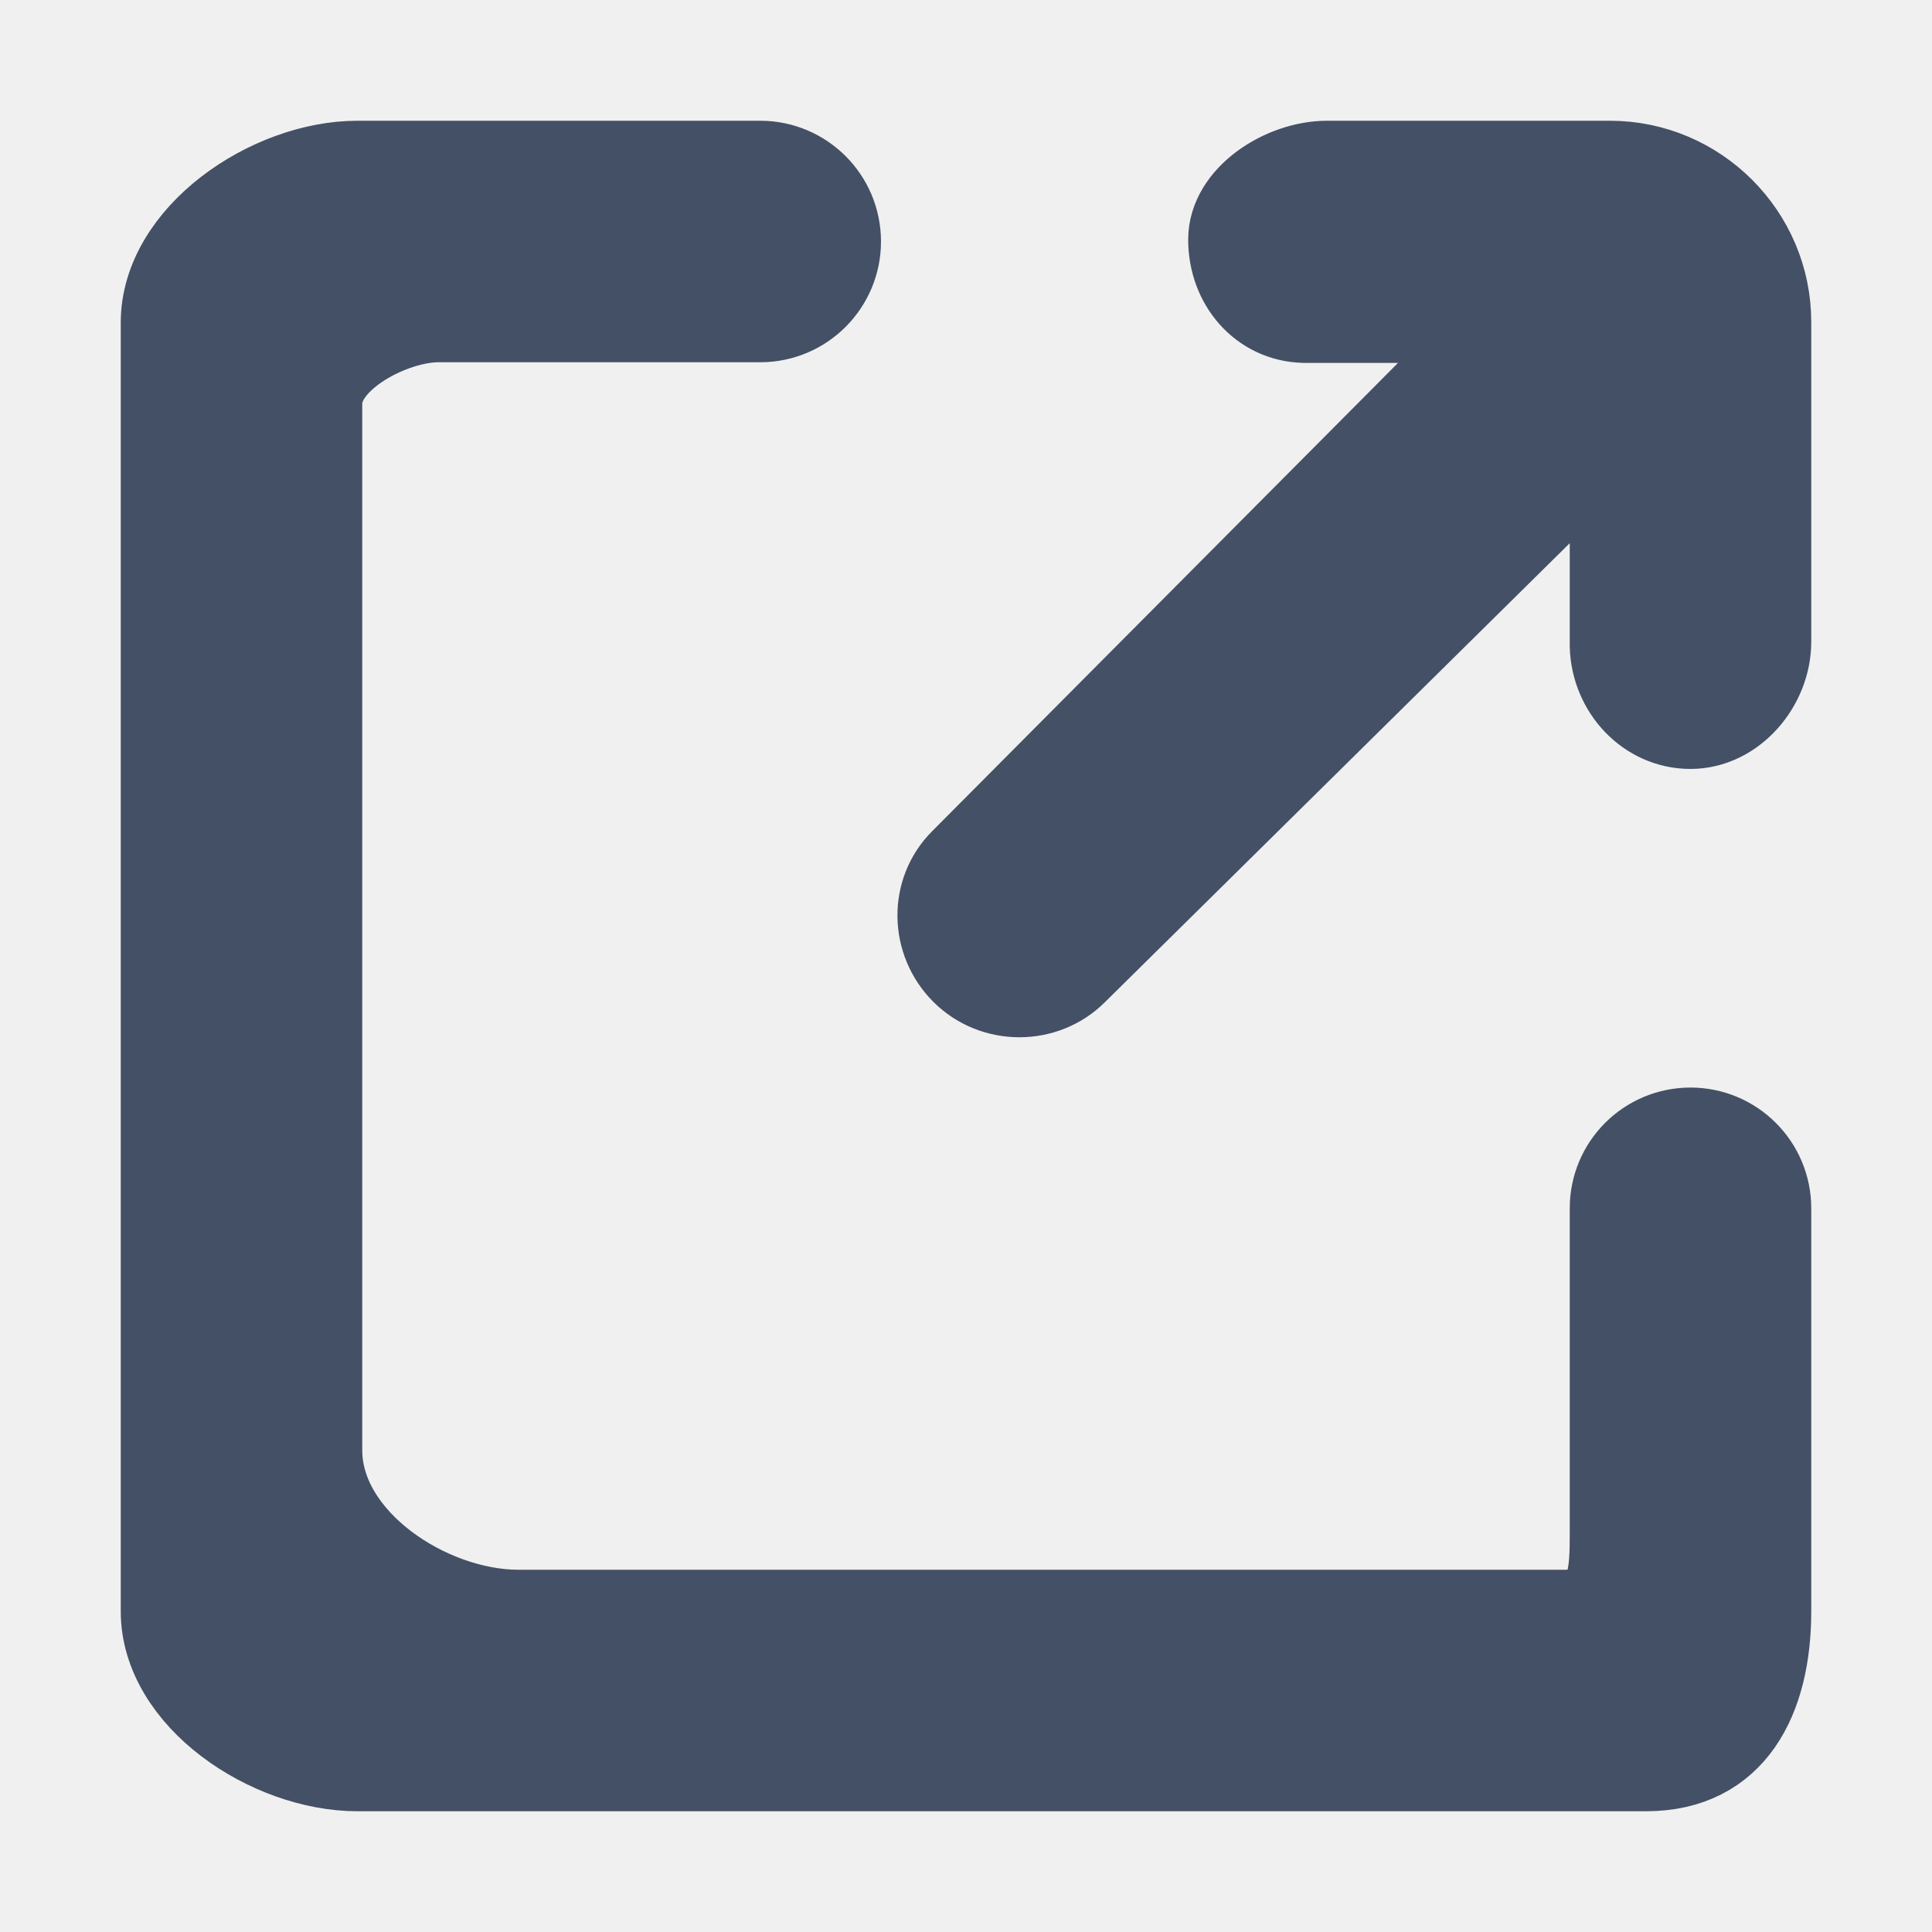
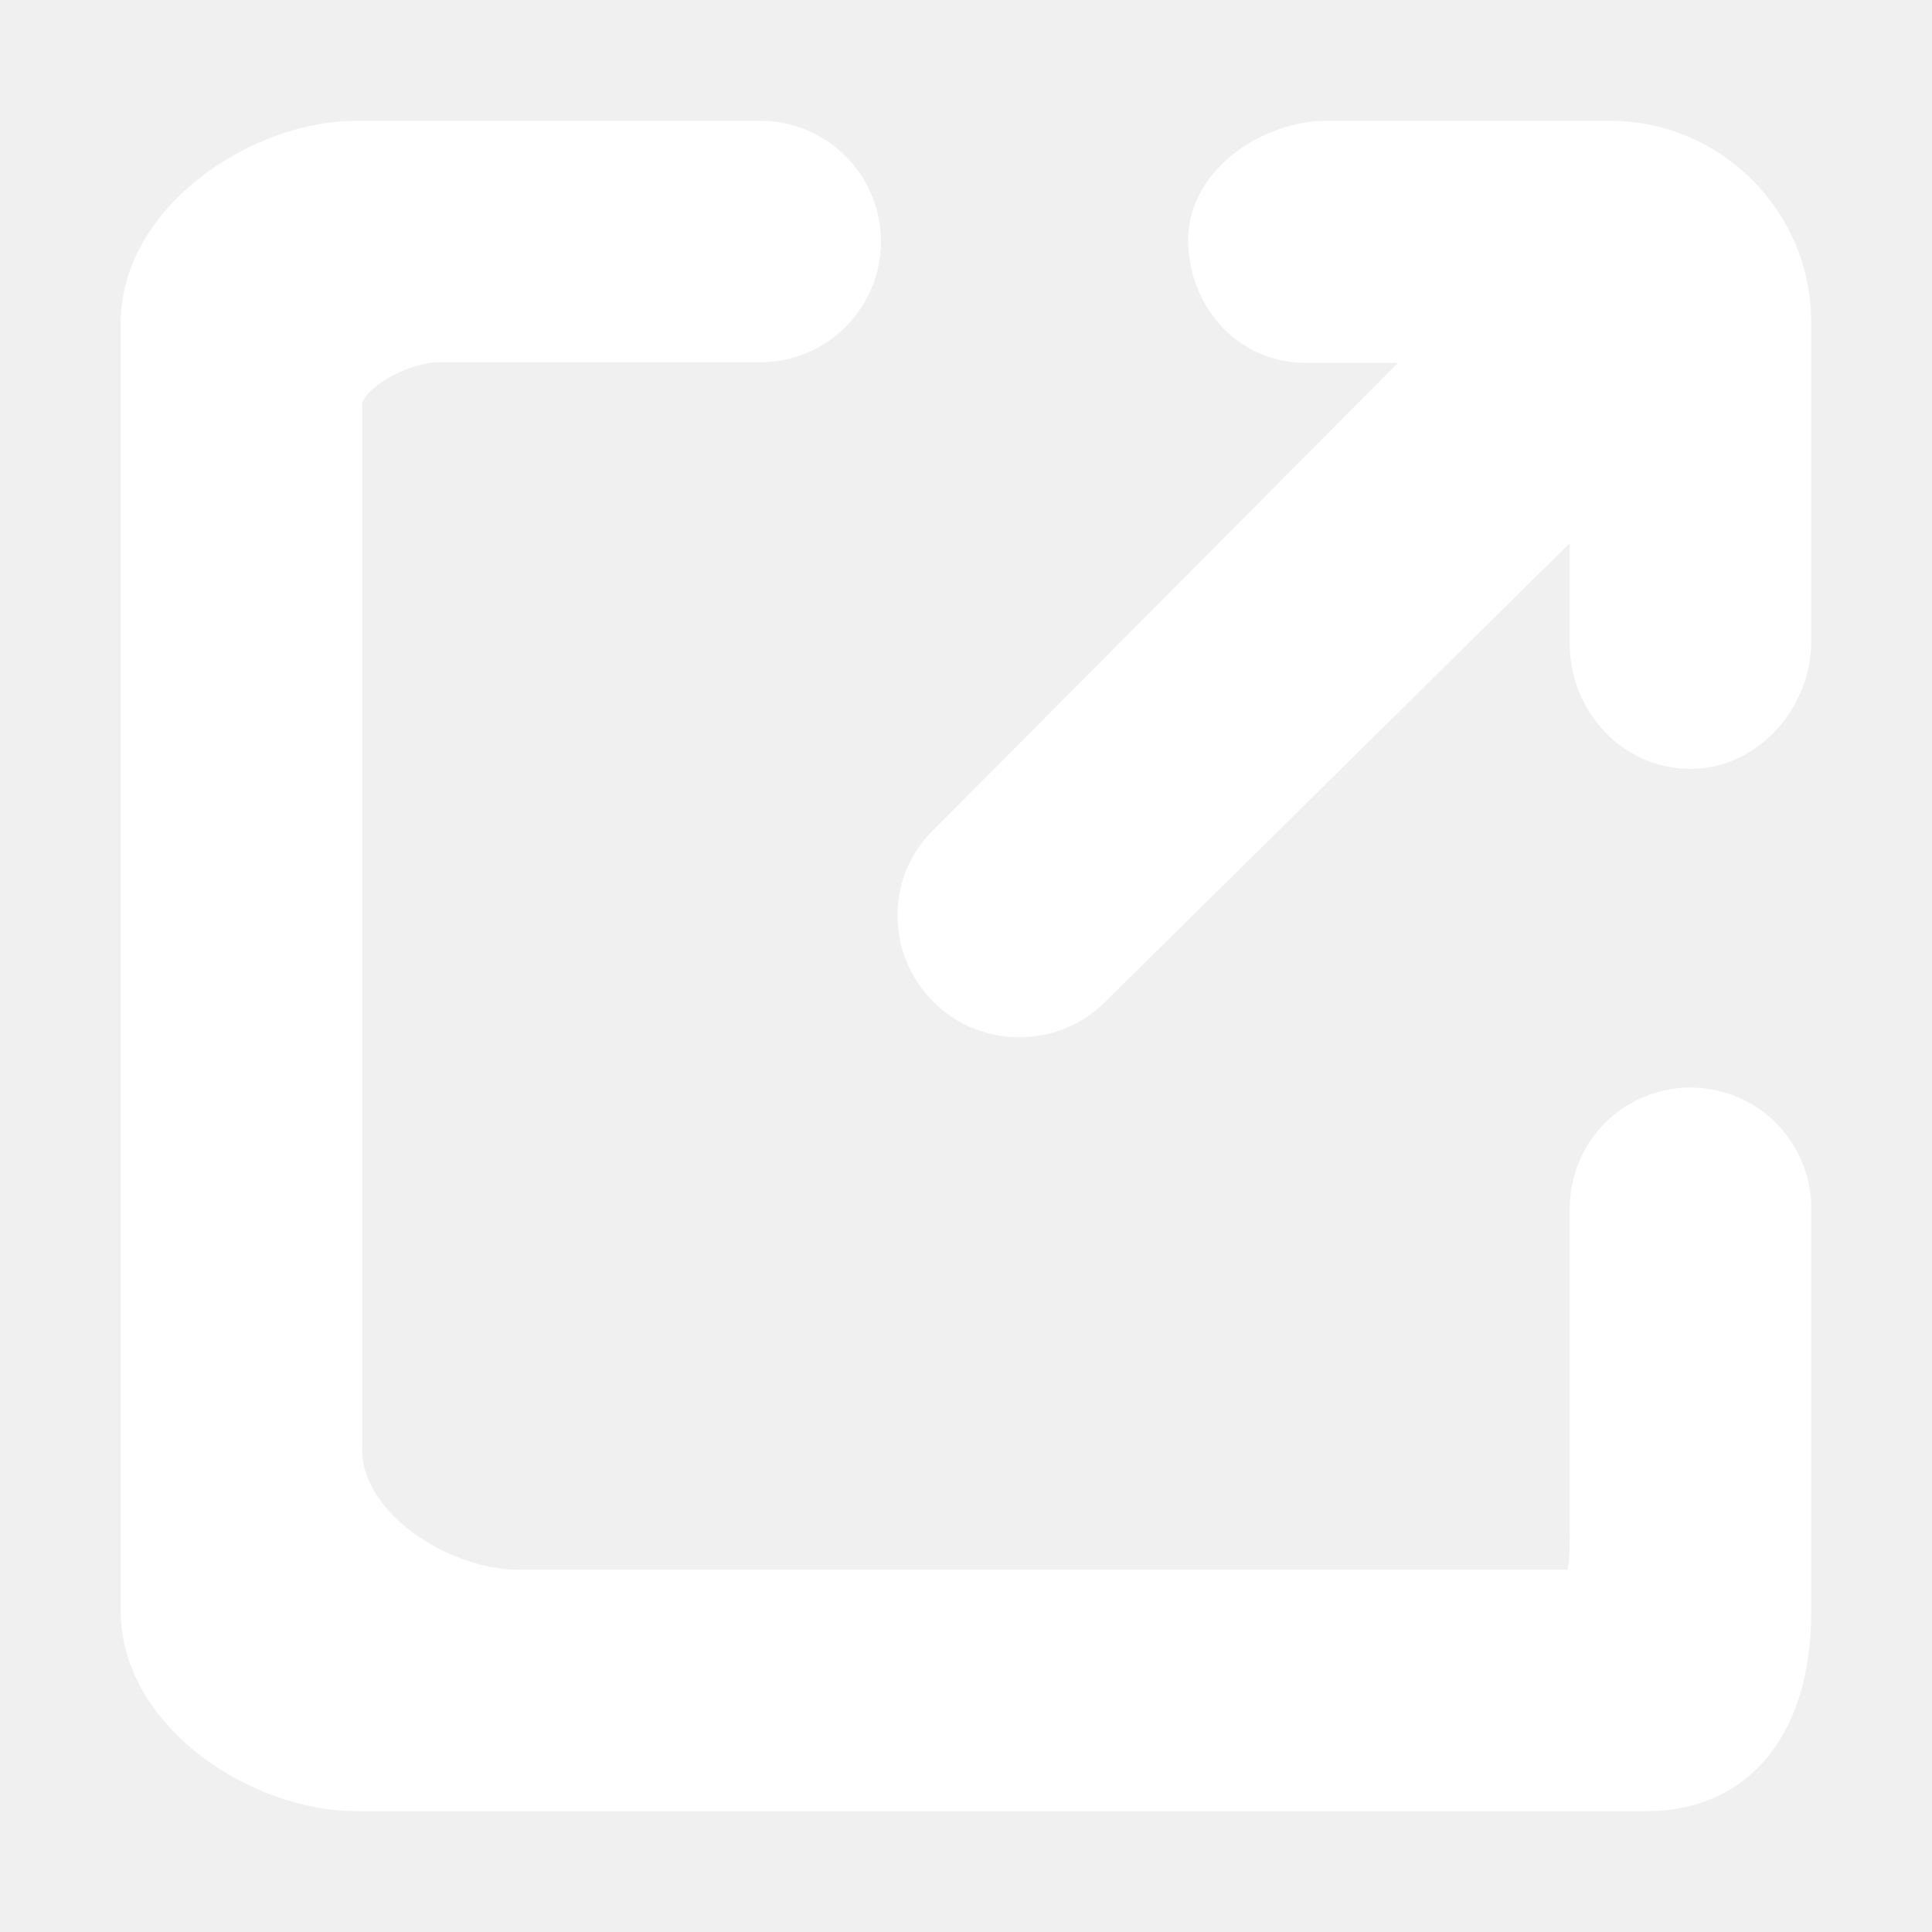
<svg xmlns="http://www.w3.org/2000/svg" width="12px" height="12px" viewBox="0 0 12 12" version="1.1">
  <defs />
-   <g id="10---Performance" stroke="none" stroke-width="1" fill="none" fill-rule="evenodd" transform="translate(-287, -220)">
-     <g id="send-round-1569" transform="translate(288, 221)" fill="#445065" fill-rule="nonzero" stroke="#445065" stroke-width="0.5">
-       <path d="M8.632,2.139 C8.788,1.983 8.993,2.111 9,2.332 L9,3.014 C9.008,3.291 9.224,3.526 9.5,3.526 C9.776,3.526 10,3.262 10,2.986 L10,1 C10,0.45 9.55,0 9,0 L7.242,0 C6.965,0 6.63,0.212 6.63,0.488 C6.63,0.766 6.824,0.997 7.099,1.004 L7.733,1.004 C7.954,1.01 8.016,1.275 7.86,1.431 L4.967,4.339 C4.772,4.534 4.779,4.851 4.974,5.046 C5.169,5.241 5.493,5.242 5.688,5.046 L8.632,2.139 Z M10,9.008 C10,9.559 9.775,10 9.224,10 L1.22,10 C0.669,10 0,9.559 0,9.008 L0,1.004 C0,0.452 0.669,0 1.22,0 L3.722,0 C3.998,0 4.222,0.224 4.222,0.5 C4.222,0.776 3.998,1 3.722,1 L1.722,1 C1.446,1 1,1.229 1,1.506 L1,8.008 C1,8.559 1.669,9 2.22,9 L8.722,9 C8.998,9 9,8.781 9,8.505 L9,6.505 C9,6.229 9.223,6.005 9.5,6.005 C9.776,6.005 10,6.229 10,6.505 L10,9.008 Z" id="send_round-[#1569]" />
+   <g id="10---Performance-Copy-5" stroke="none" stroke-width="1" fill="none" fill-rule="evenodd" transform="translate(-291, -279)">
+     <g id="sub-nav" transform="translate(88, 0)" fill="#FFFFFF" fill-rule="nonzero" stroke="#FFFFFF" stroke-width="0.5">
+       <g id="Menu" transform="translate(30, 86)">
+         <g id="send-round-1569" transform="translate(174, 194)">
+           <path d="M8.632,2.139 C8.788,1.983 8.993,2.111 9,2.332 L9,3.014 C9.008,3.291 9.224,3.526 9.5,3.526 C9.776,3.526 10,3.262 10,2.986 L10,1 C10,0.45 9.55,0 9,0 L7.242,0 C6.965,0 6.63,0.212 6.63,0.488 C6.63,0.766 6.824,0.997 7.099,1.004 L7.733,1.004 C7.954,1.01 8.016,1.275 7.86,1.431 L4.967,4.339 C4.772,4.534 4.779,4.851 4.974,5.046 C5.169,5.241 5.493,5.242 5.688,5.046 L8.632,2.139 Z M10,9.008 C10,9.559 9.775,10 9.224,10 L1.22,10 C0.669,10 0,9.559 0,9.008 L0,1.004 C0,0.452 0.669,0 1.22,0 L3.722,0 C3.998,0 4.222,0.224 4.222,0.5 C4.222,0.776 3.998,1 3.722,1 L1.722,1 C1.446,1 1,1.229 1,1.506 L1,8.008 C1,8.559 1.669,9 2.22,9 L8.722,9 C8.998,9 9,8.781 9,8.505 L9,6.505 C9,6.229 9.223,6.005 9.5,6.005 C9.776,6.005 10,6.229 10,6.505 L10,9.008 Z" id="send_round-[#1569]" />
+         </g>
+       </g>
    </g>
  </g>
</svg>
